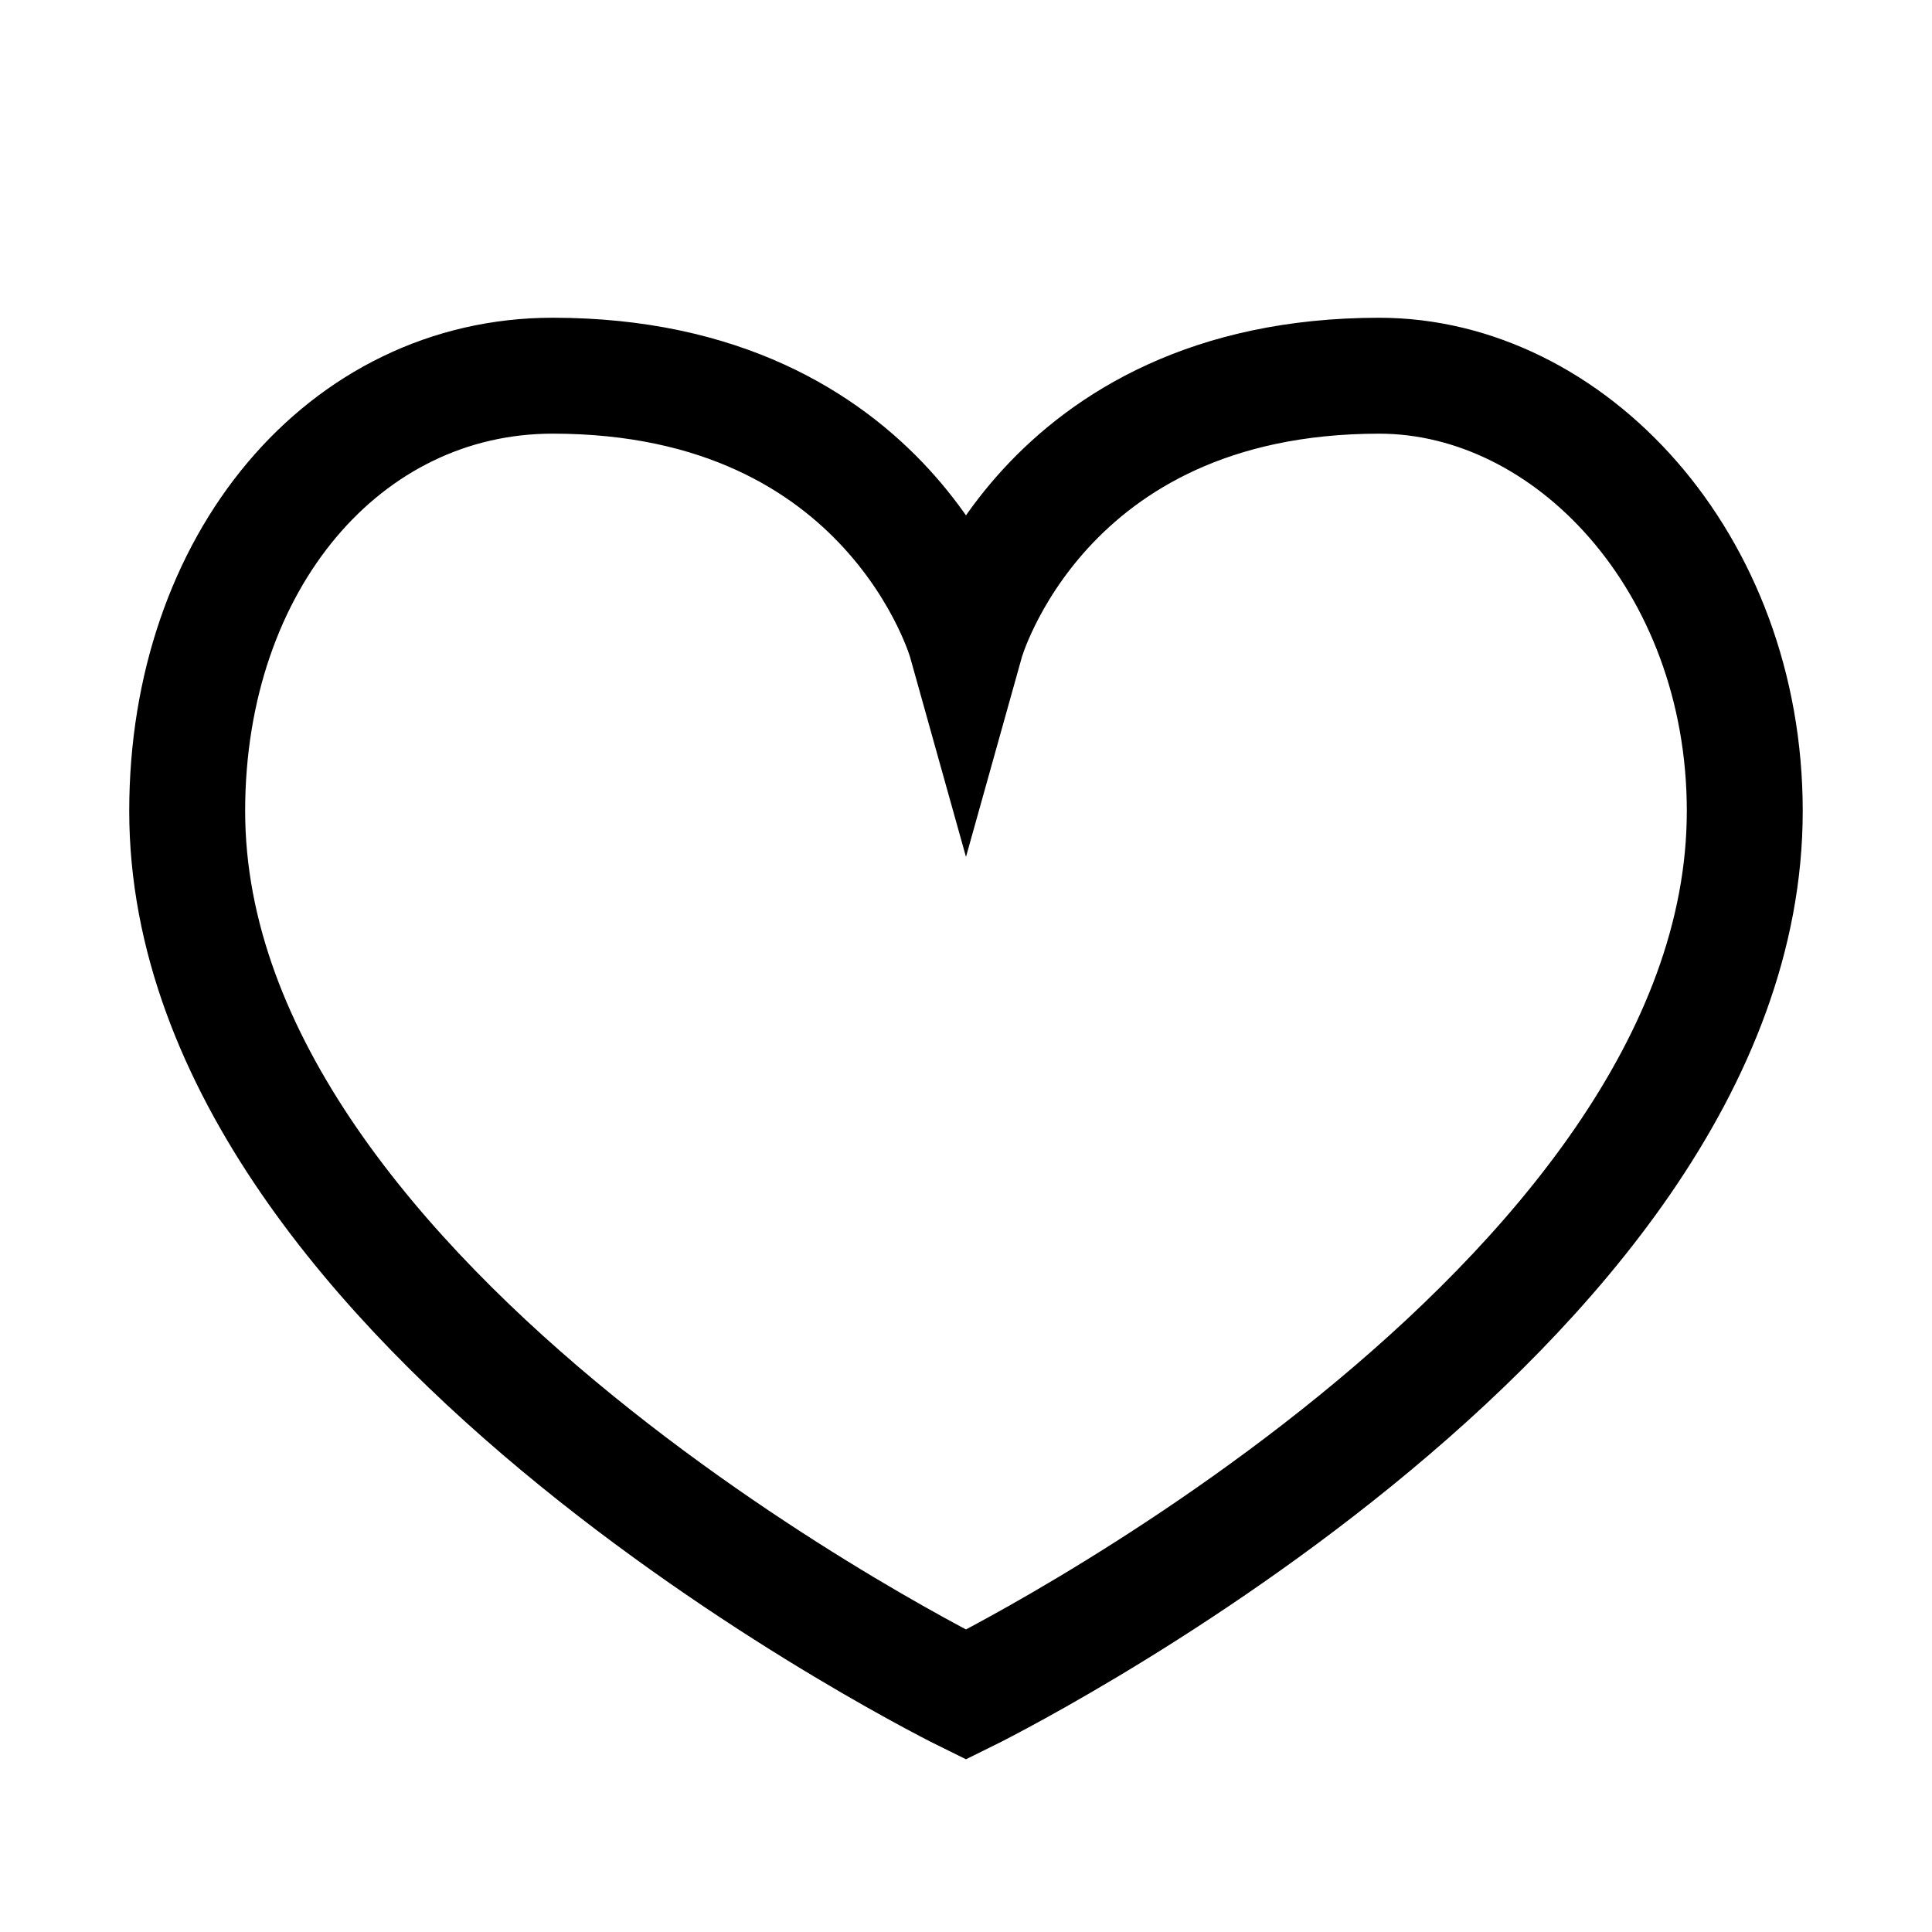
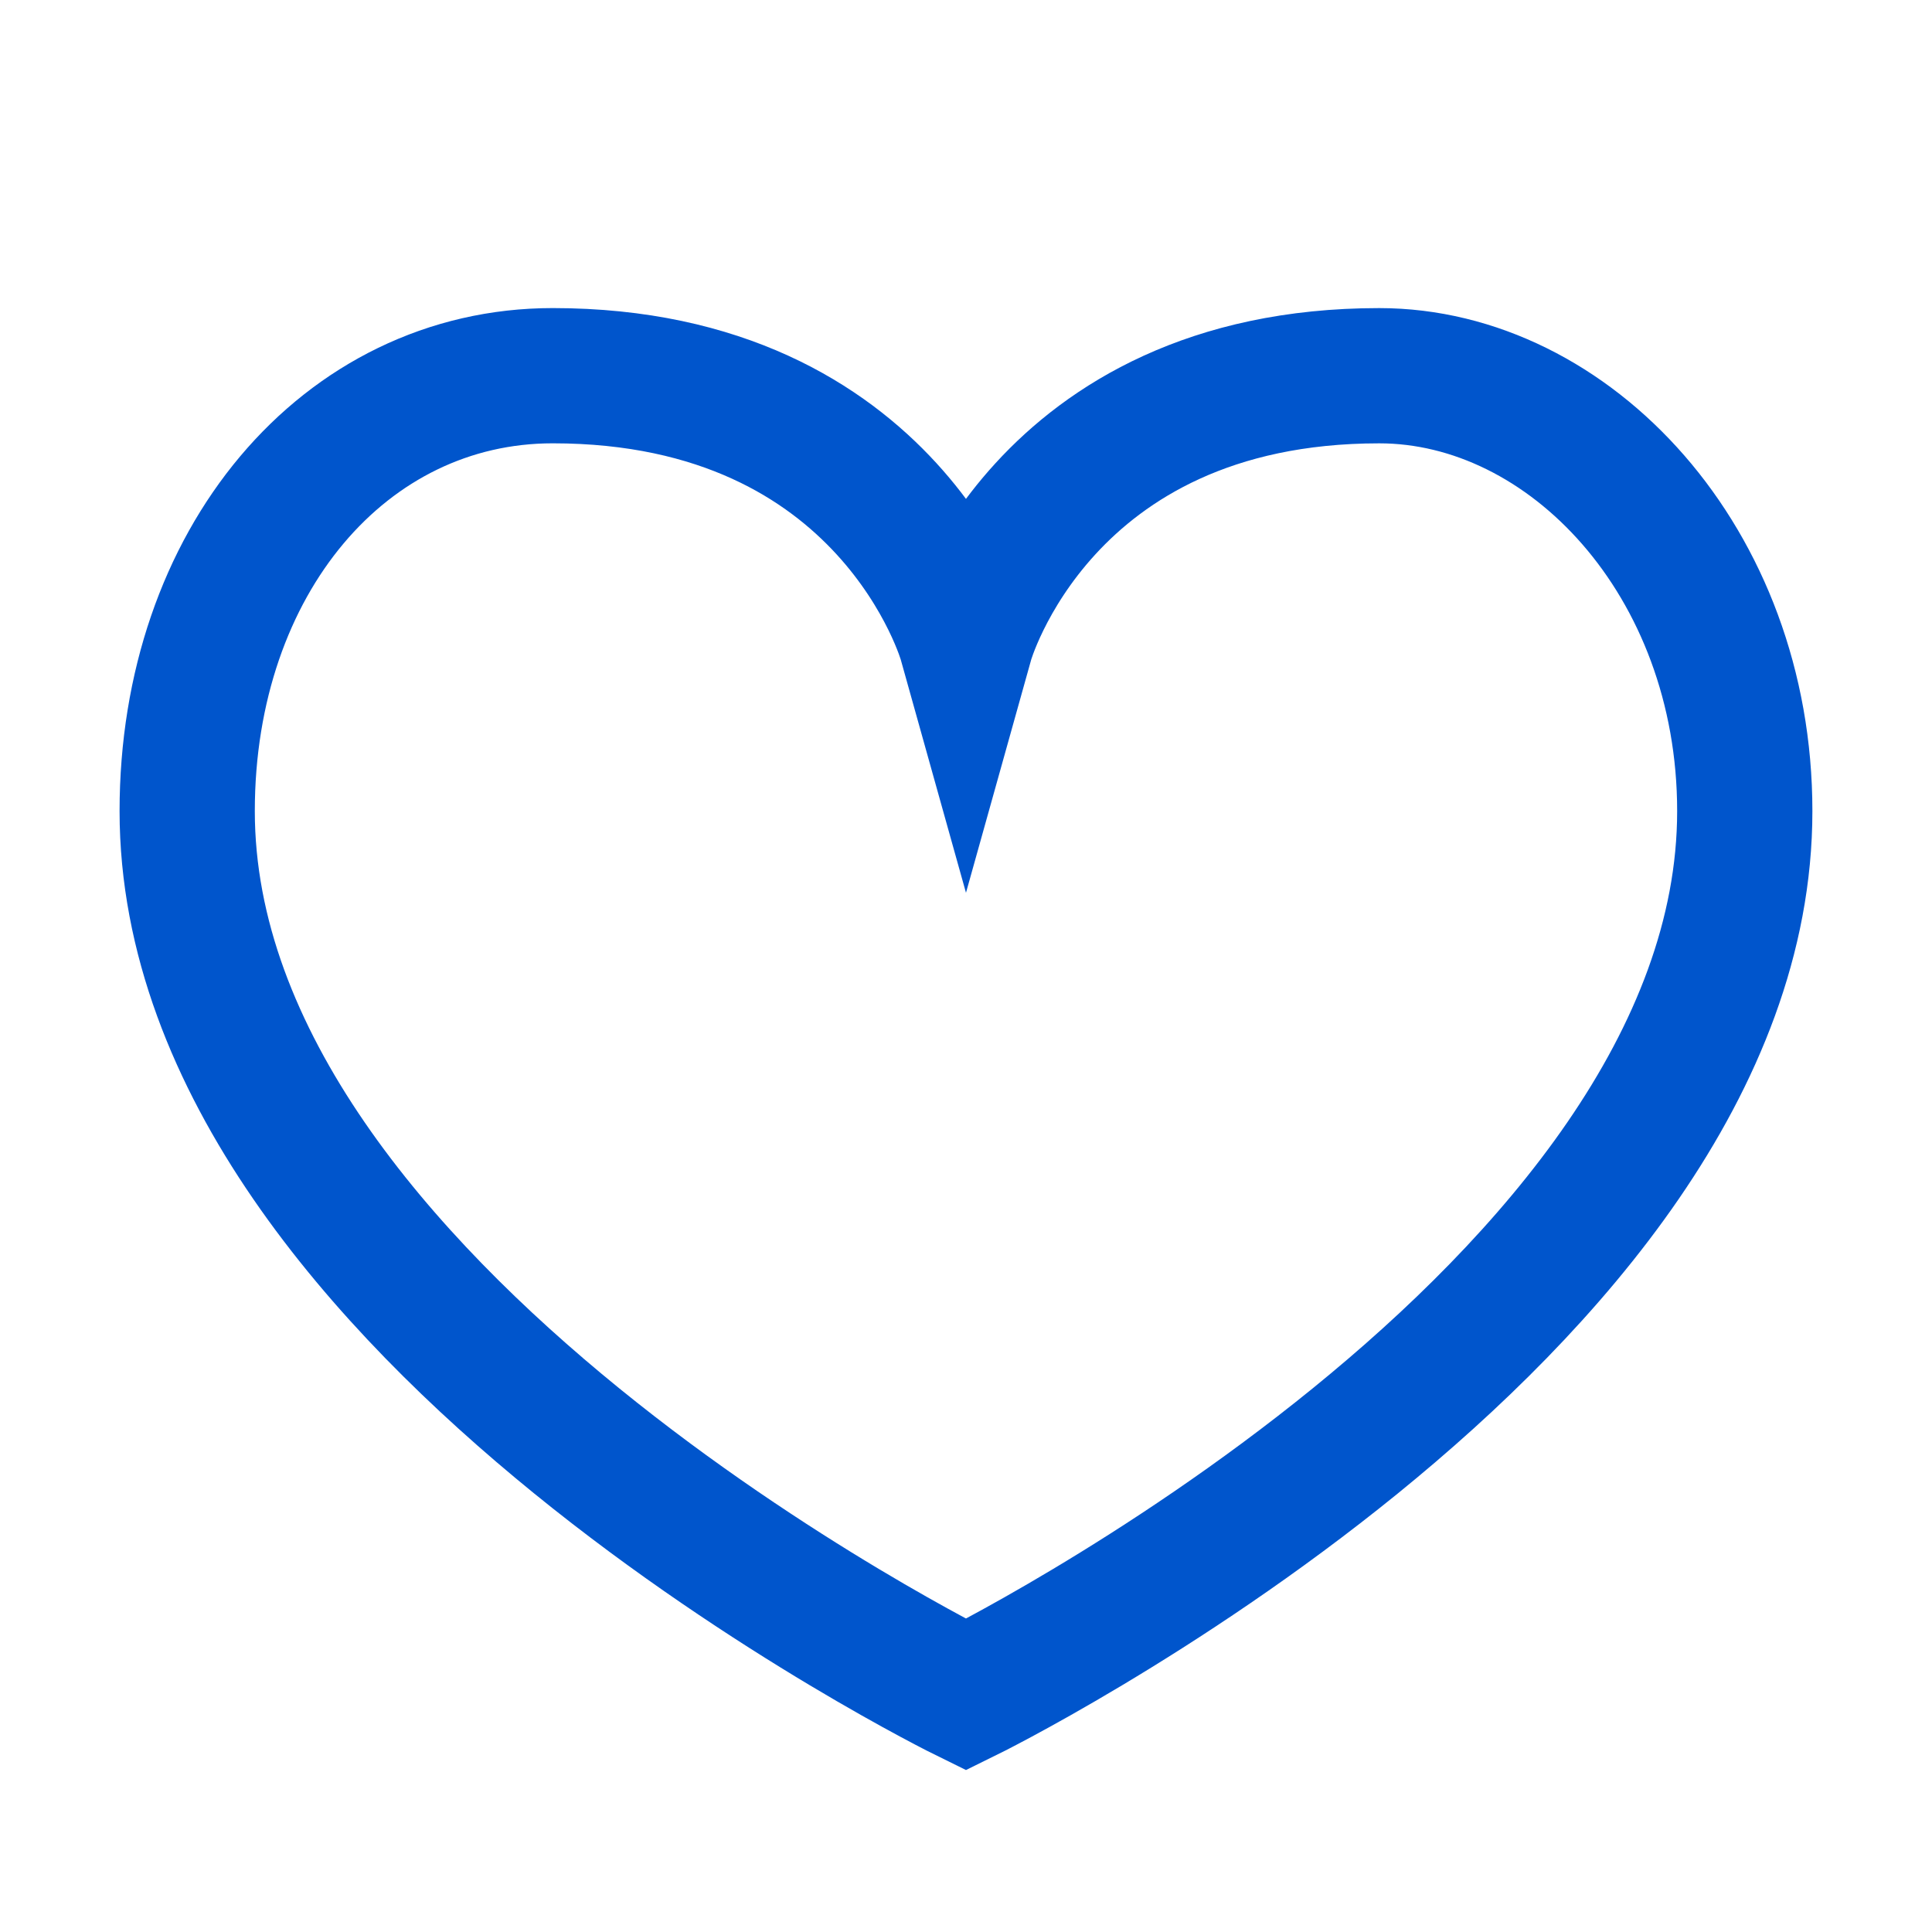
<svg xmlns="http://www.w3.org/2000/svg" version="1.1" id="Layer_1" x="0px" y="0px" width="100px" height="100px" viewBox="0 0 100 100" enable-background="new 0 0 100 100" xml:space="preserve">
-   <path fill="none" stroke="#000000" stroke-width="6" stroke-miterlimit="10" d="M49.999,87.717c0,0,40.31-19.798,40.31-45.734  c0-12.906-9.074-22.536-18.92-22.536c-17.541,0-21.39,13.765-21.39,13.765S46.15,19.446,28.61,19.446  c-10.777,0-18.921,9.63-18.921,22.536C9.689,67.919,49.999,87.717,49.999,87.717z" />
+   <path fill="none" stroke="#0055CC" stroke-width="7" stroke-miterlimit="10" d="M49.999,87.717c0,0,40.31-19.798,40.31-45.734  c0-12.906-9.074-22.536-18.92-22.536c-17.541,0-21.39,13.765-21.39,13.765S46.15,19.446,28.61,19.446  c-10.777,0-18.921,9.63-18.921,22.536C9.689,67.919,49.999,87.717,49.999,87.717z" />
</svg>
